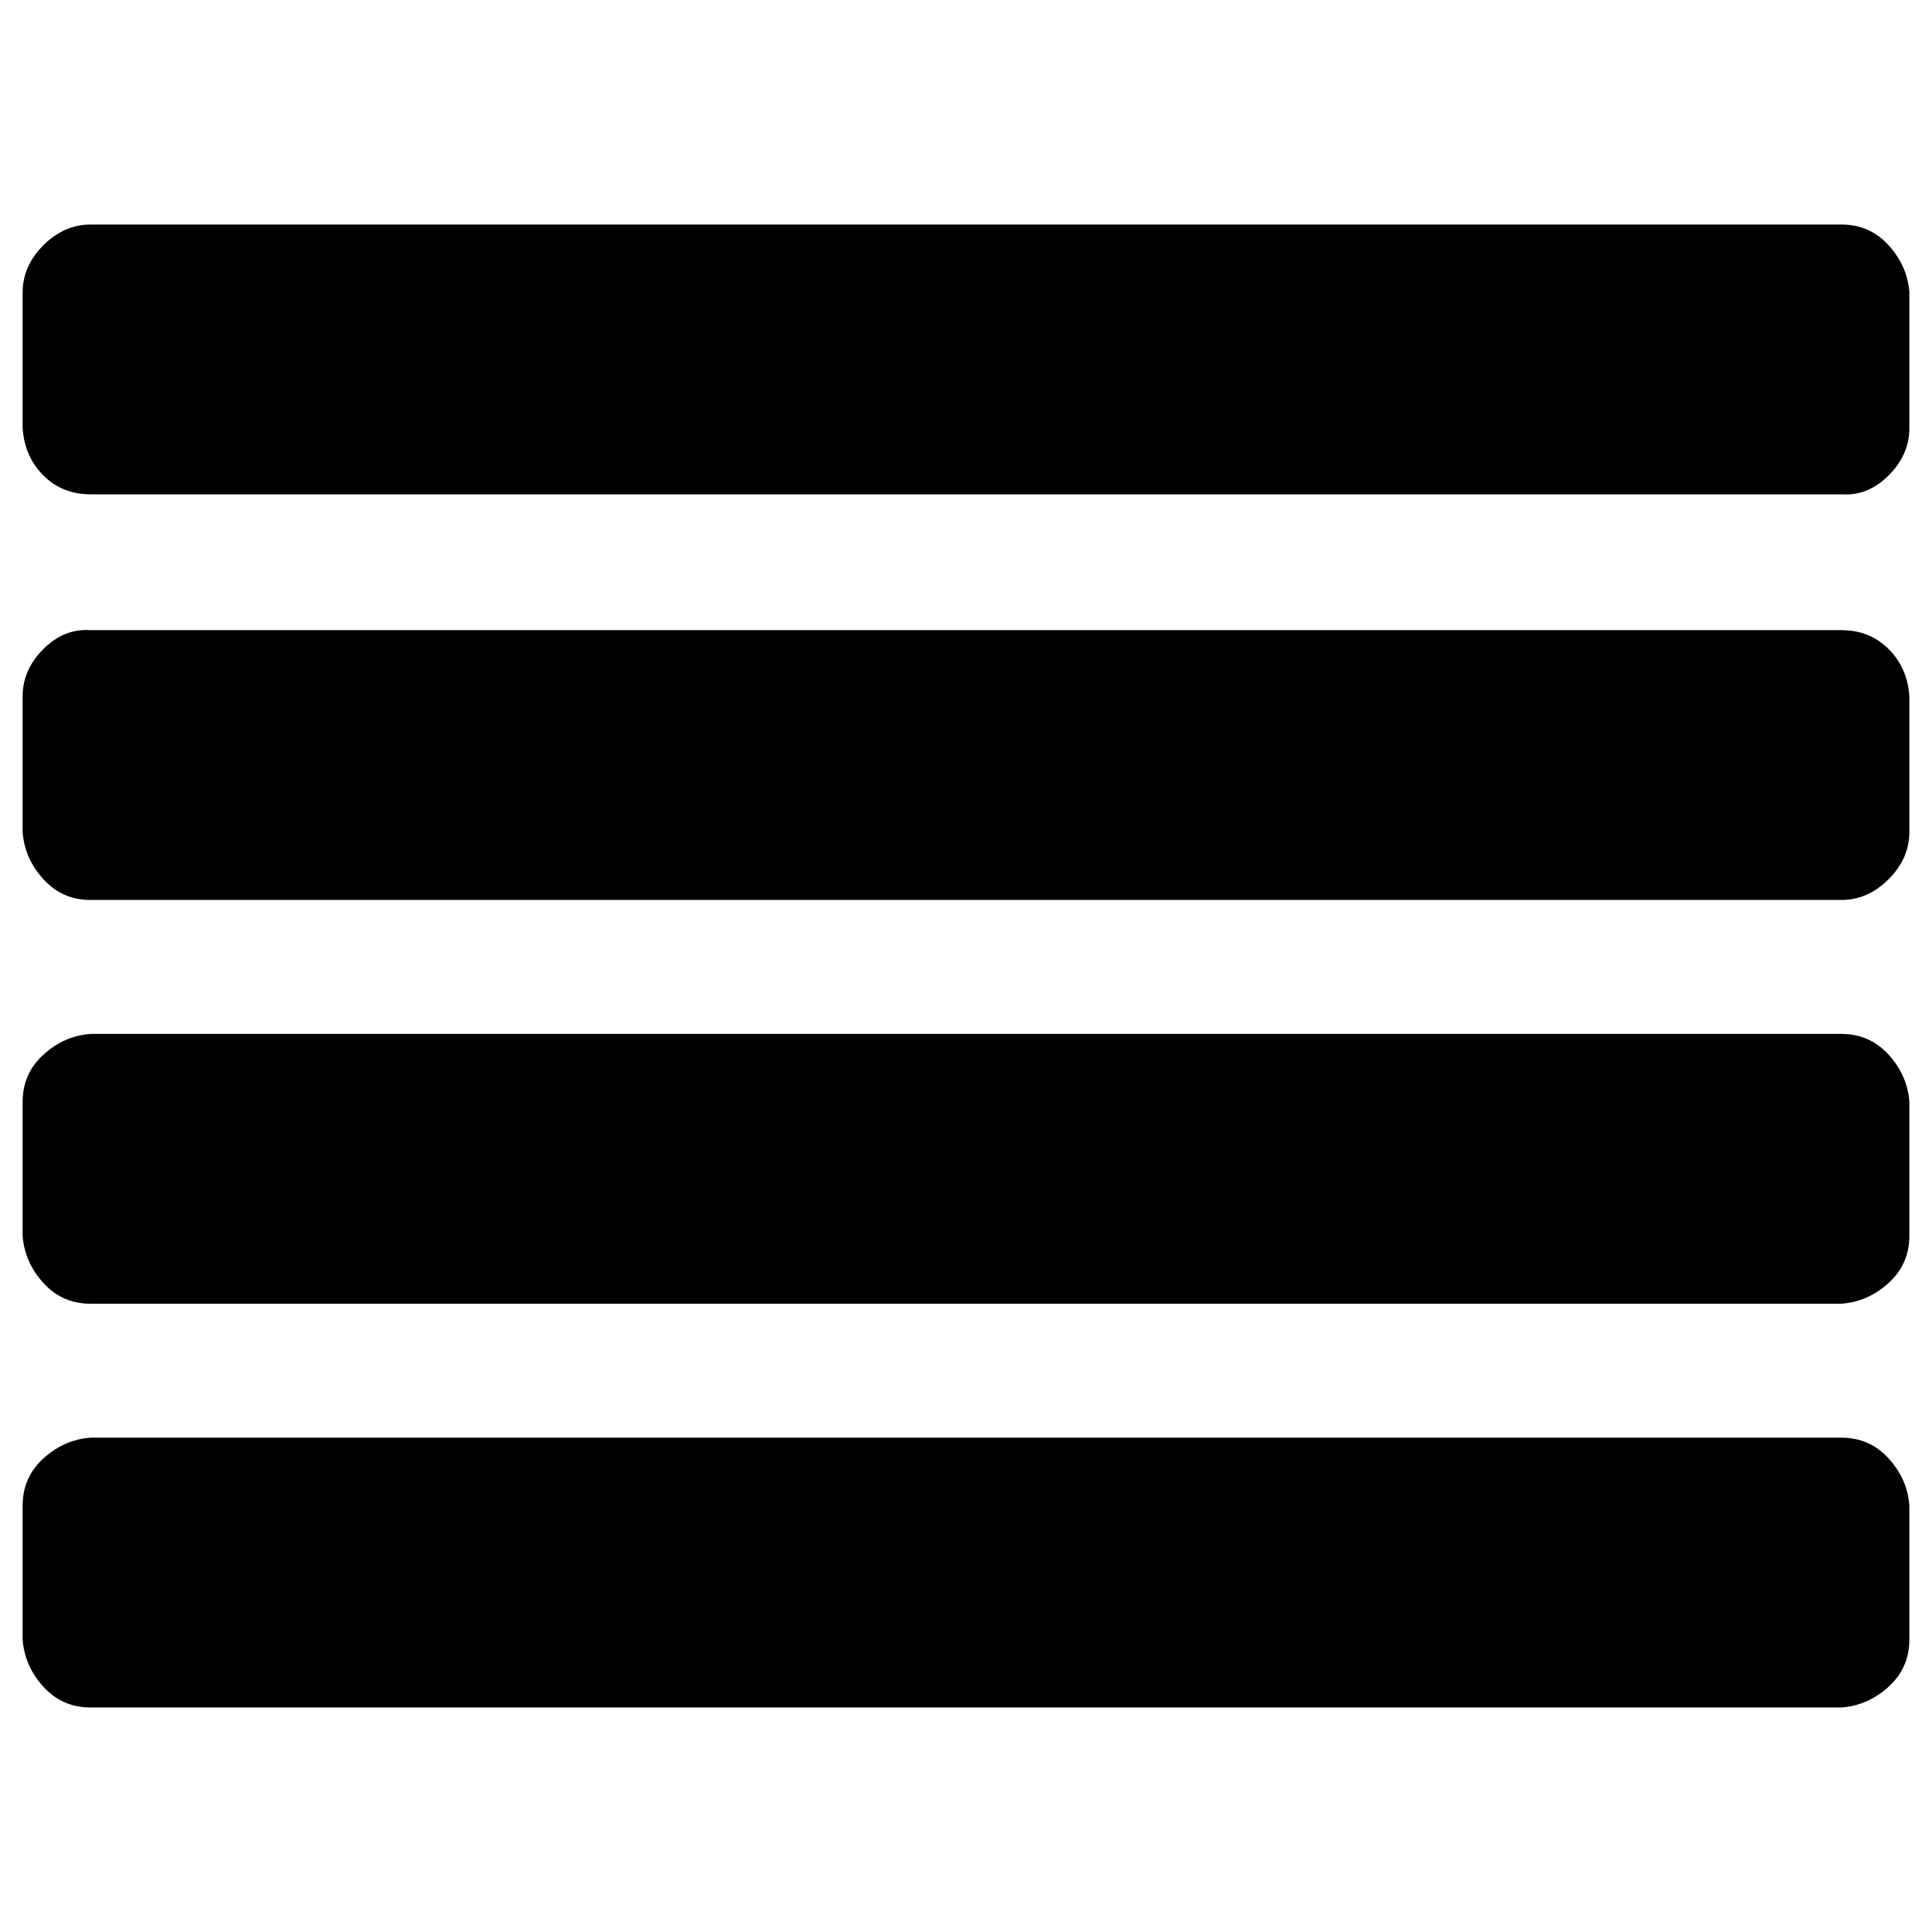
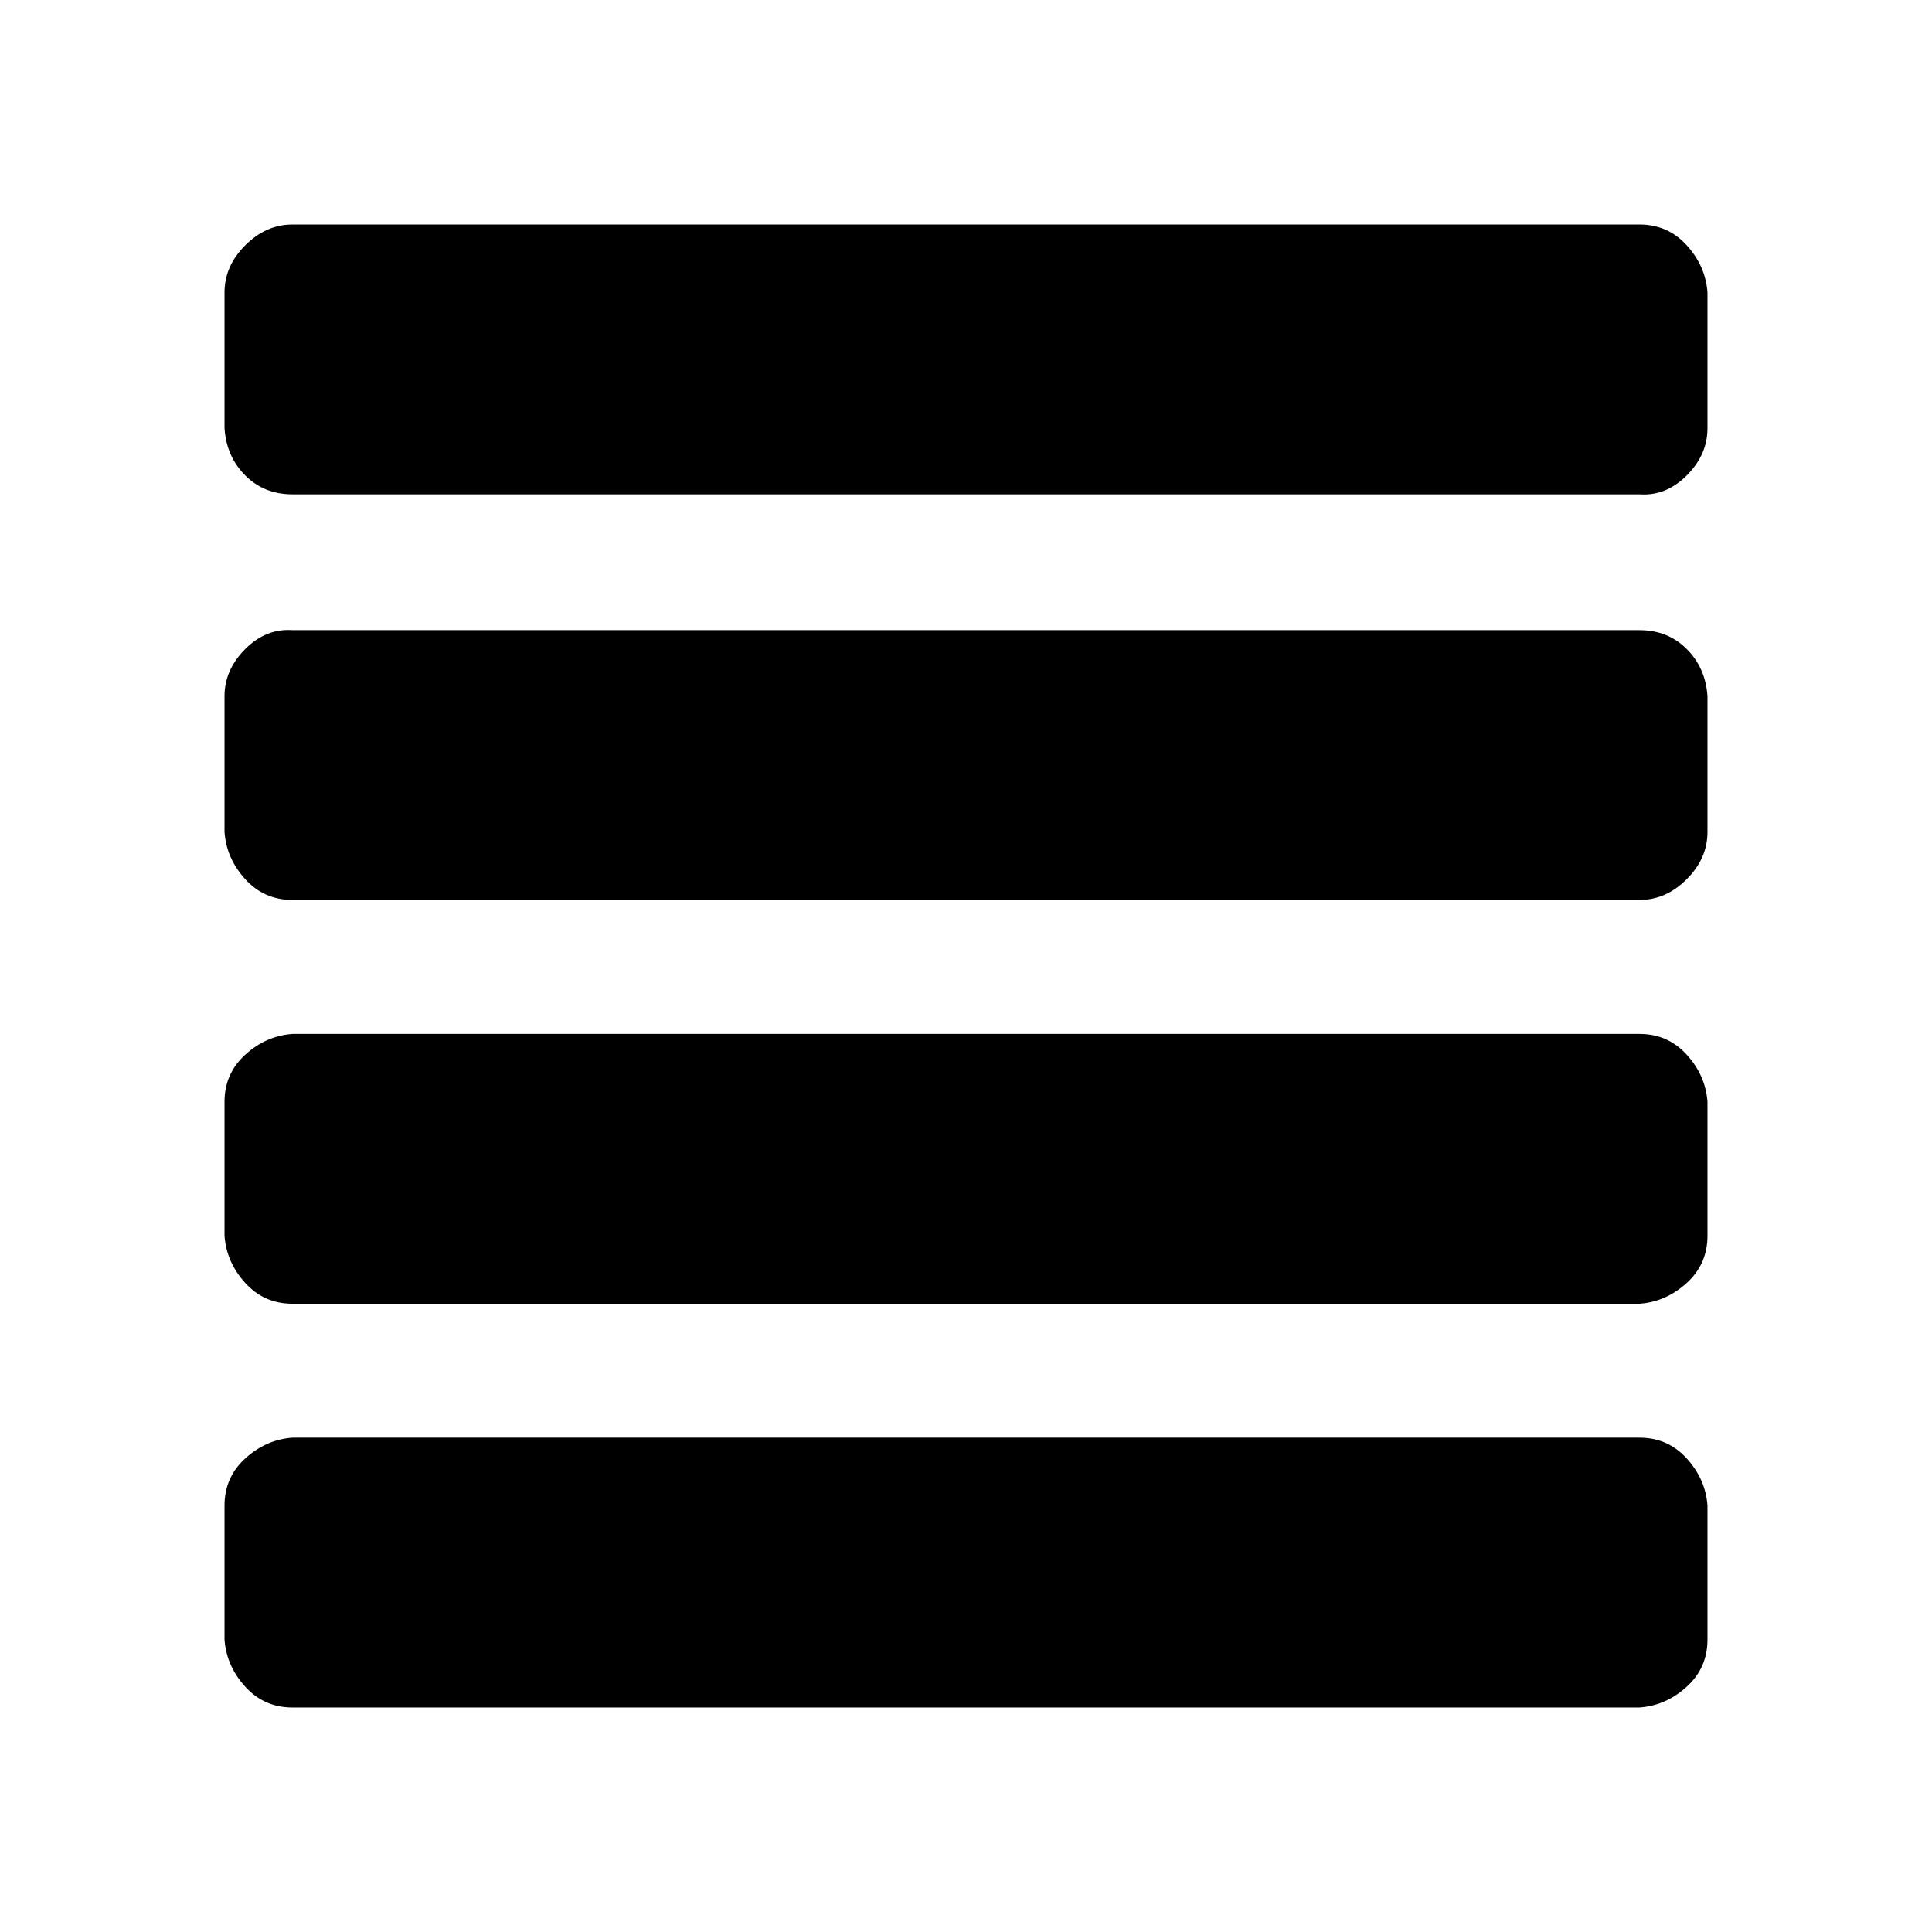
- <svg xmlns="http://www.w3.org/2000/svg" width="1024" height="1024">
-   <path d="M1012 798v71q0 15-11 25t-25 11H48q-15 0-25-11t-11-25v-71q0-15 11-25t25-11h928q15 0 25 11t11 25zm0-214v71q0 15-11 25t-25 11H48q-15 0-25-11t-11-25v-71q0-15 11-25t25-11h928q15 0 25 11t11 25zm0-215v72q0 14-11 25t-25 11H48q-15 0-25-11t-11-25v-72q0-14 11-25t25-10h928q15 0 25 10t11 25zm0-214v72q0 14-11 25t-25 10H48q-15 0-25-10t-11-25v-72q0-14 11-25t25-11h928q15 0 25 11t11 25z" fill="currentColor" />
+ <svg xmlns="http://www.w3.org/2000/svg" viewBox="0 0 1024 1024" fill-rule="evenodd" clip-rule="evenodd" stroke-linejoin="round" stroke-miterlimit="2">
+   <path d="M905 798v71c0 10-3.667 18.333-11 25-7.333 6.667-15.667 10.333-25 11H155c-10 0-18.333-3.667-25-11-6.667-7.333-10.333-15.667-11-25v-71c0-10 3.667-18.333 11-25 7.333-6.667 15.667-10.333 25-11h714c10 0 18.333 3.667 25 11 6.667 7.333 10.333 15.667 11 25zm0-214v71c0 10-3.667 18.333-11 25-7.333 6.667-15.667 10.333-25 11H155c-10 0-18.333-3.667-25-11-6.667-7.333-10.333-15.667-11-25v-71c0-10 3.667-18.333 11-25 7.333-6.667 15.667-10.333 25-11h714c10 0 18.333 3.667 25 11 6.667 7.333 10.333 15.667 11 25zm0-215v72c0 9.333-3.667 17.667-11 25-7.333 7.333-15.667 11-25 11H155c-10 0-18.333-3.667-25-11-6.667-7.333-10.333-15.667-11-25v-72c0-9.333 3.667-17.667 11-25 7.333-7.333 15.667-10.667 25-10h714c10 0 18.333 3.333 25 10 6.667 6.667 10.333 15 11 25zm0-214v72c0 9.333-3.667 17.667-11 25-7.333 7.333-15.667 10.667-25 10H155c-10 0-18.333-3.333-25-10-6.667-6.667-10.333-15-11-25v-72c0-9.333 3.667-17.667 11-25 7.333-7.333 15.667-11 25-11h714c10 0 18.333 3.667 25 11 6.667 7.333 10.333 15.667 11 25z" fill-rule="nonzero" />
</svg>
